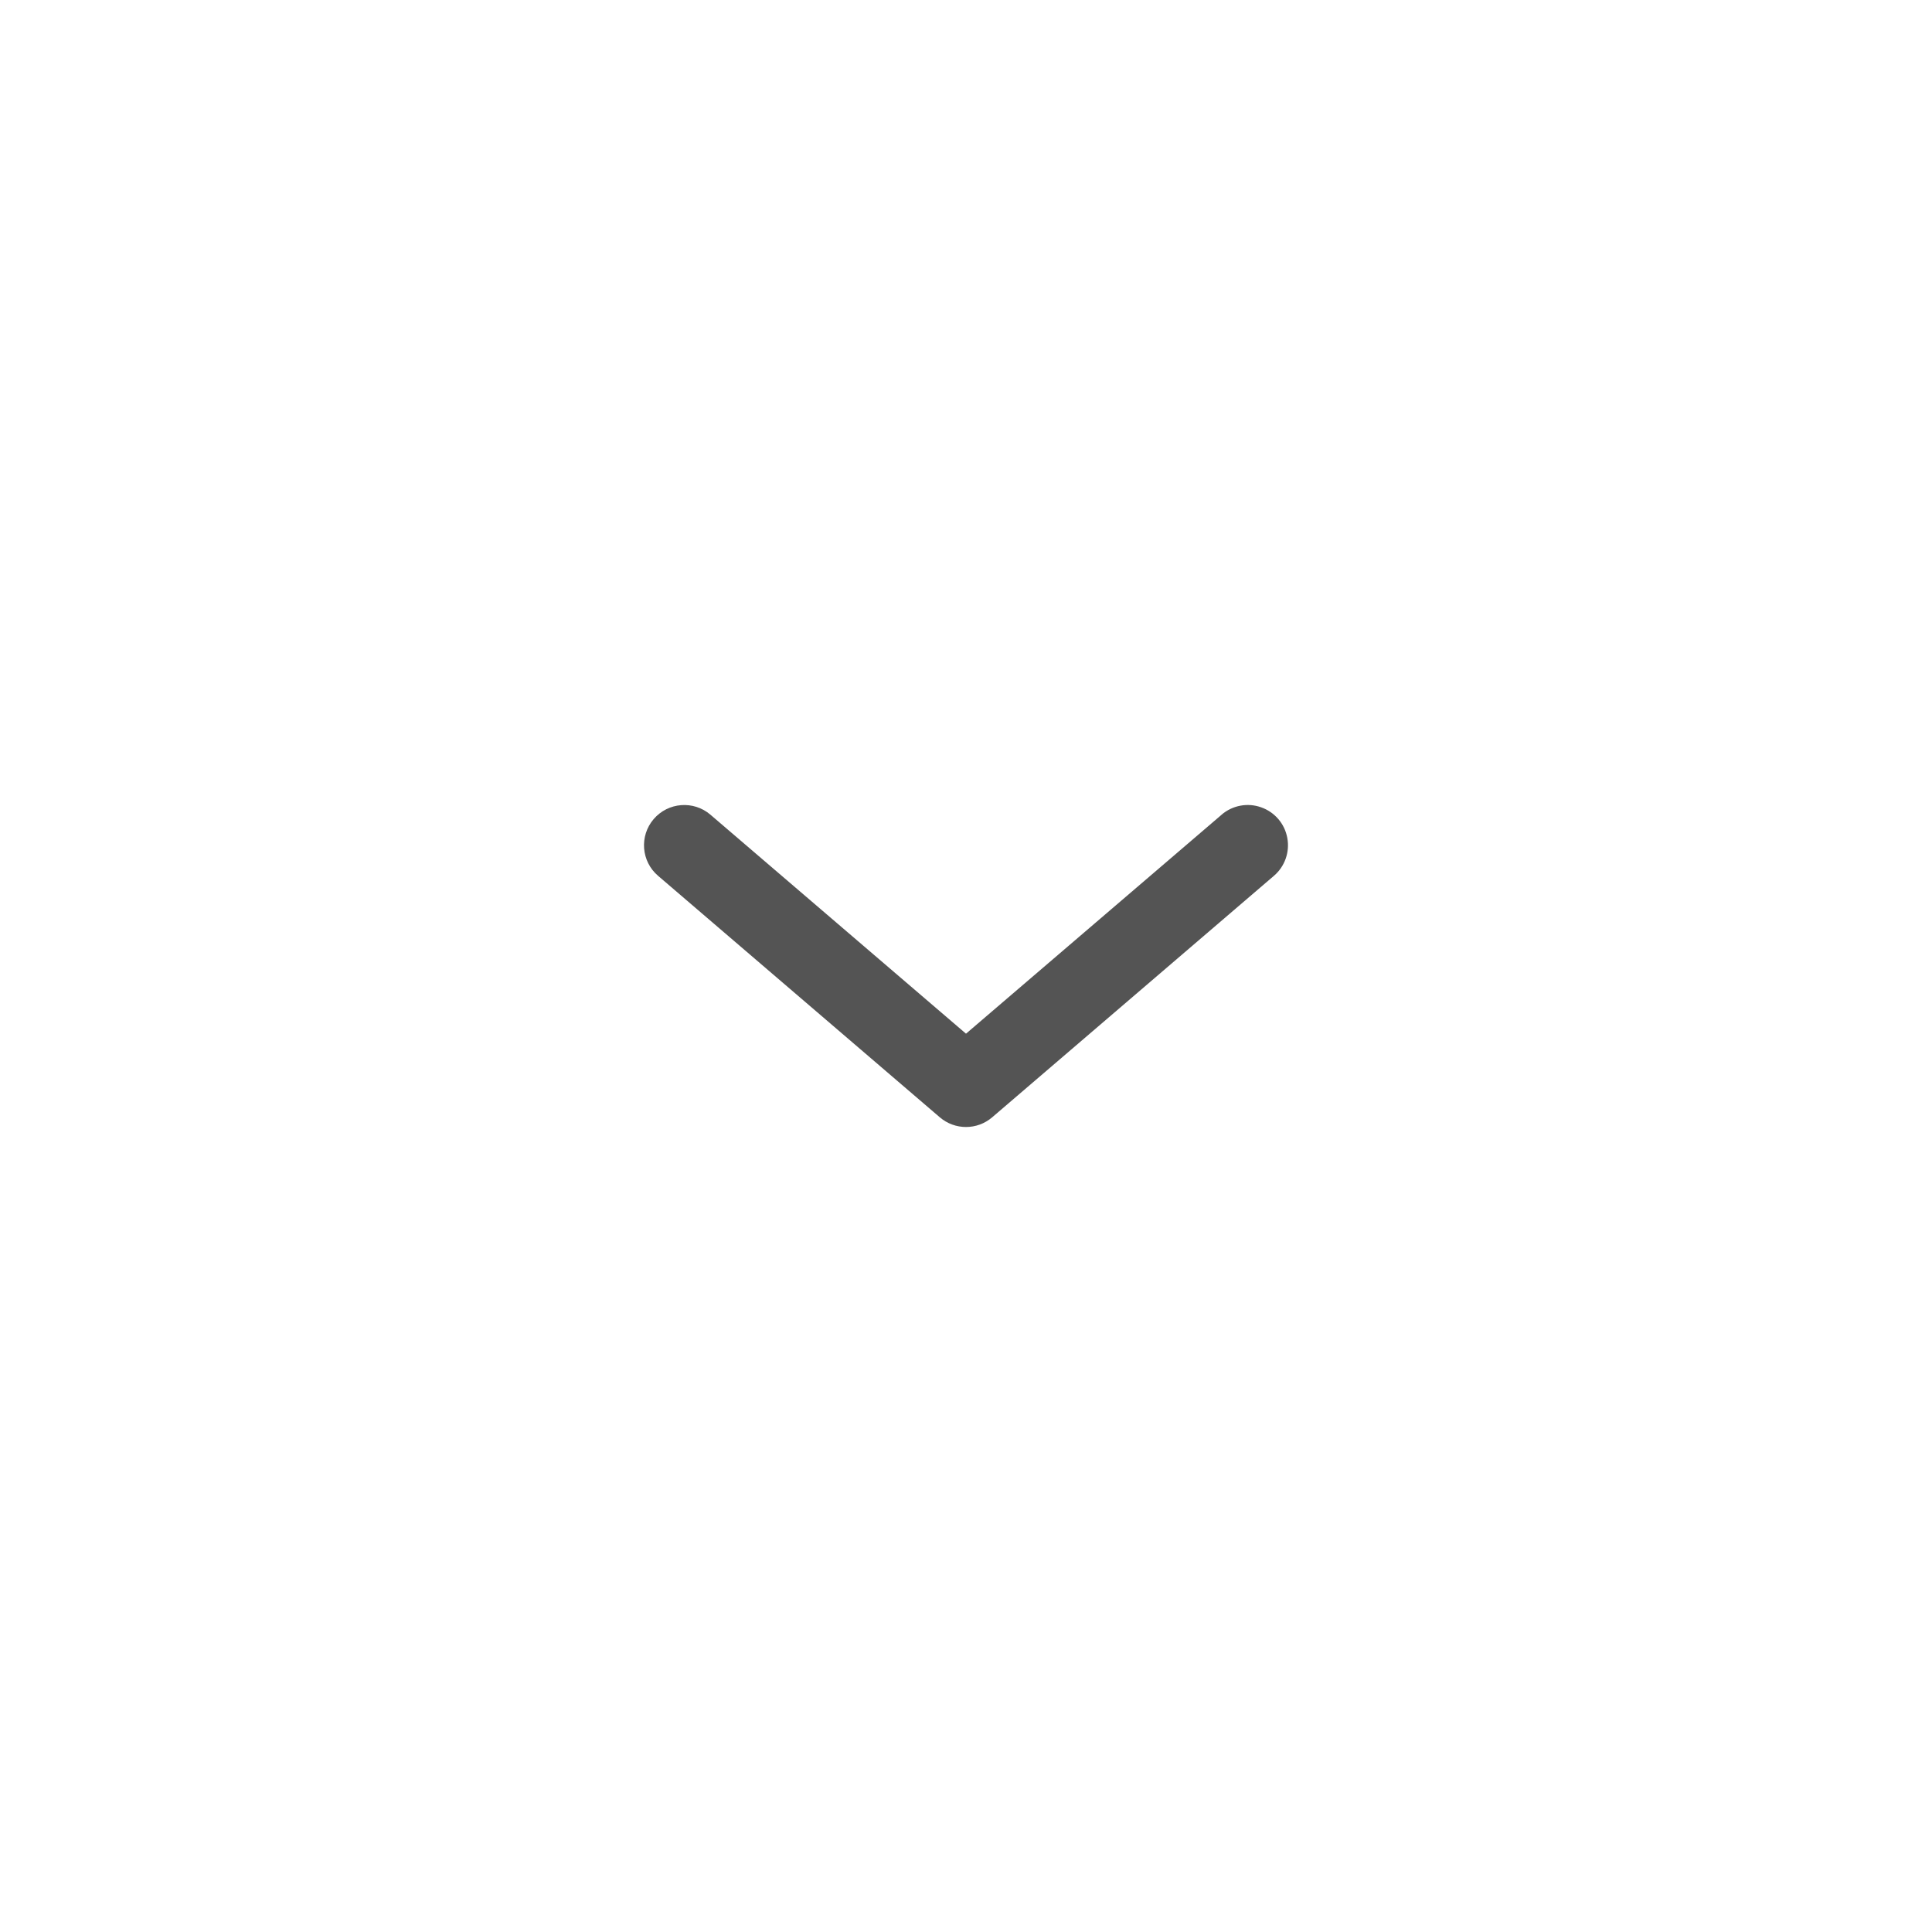
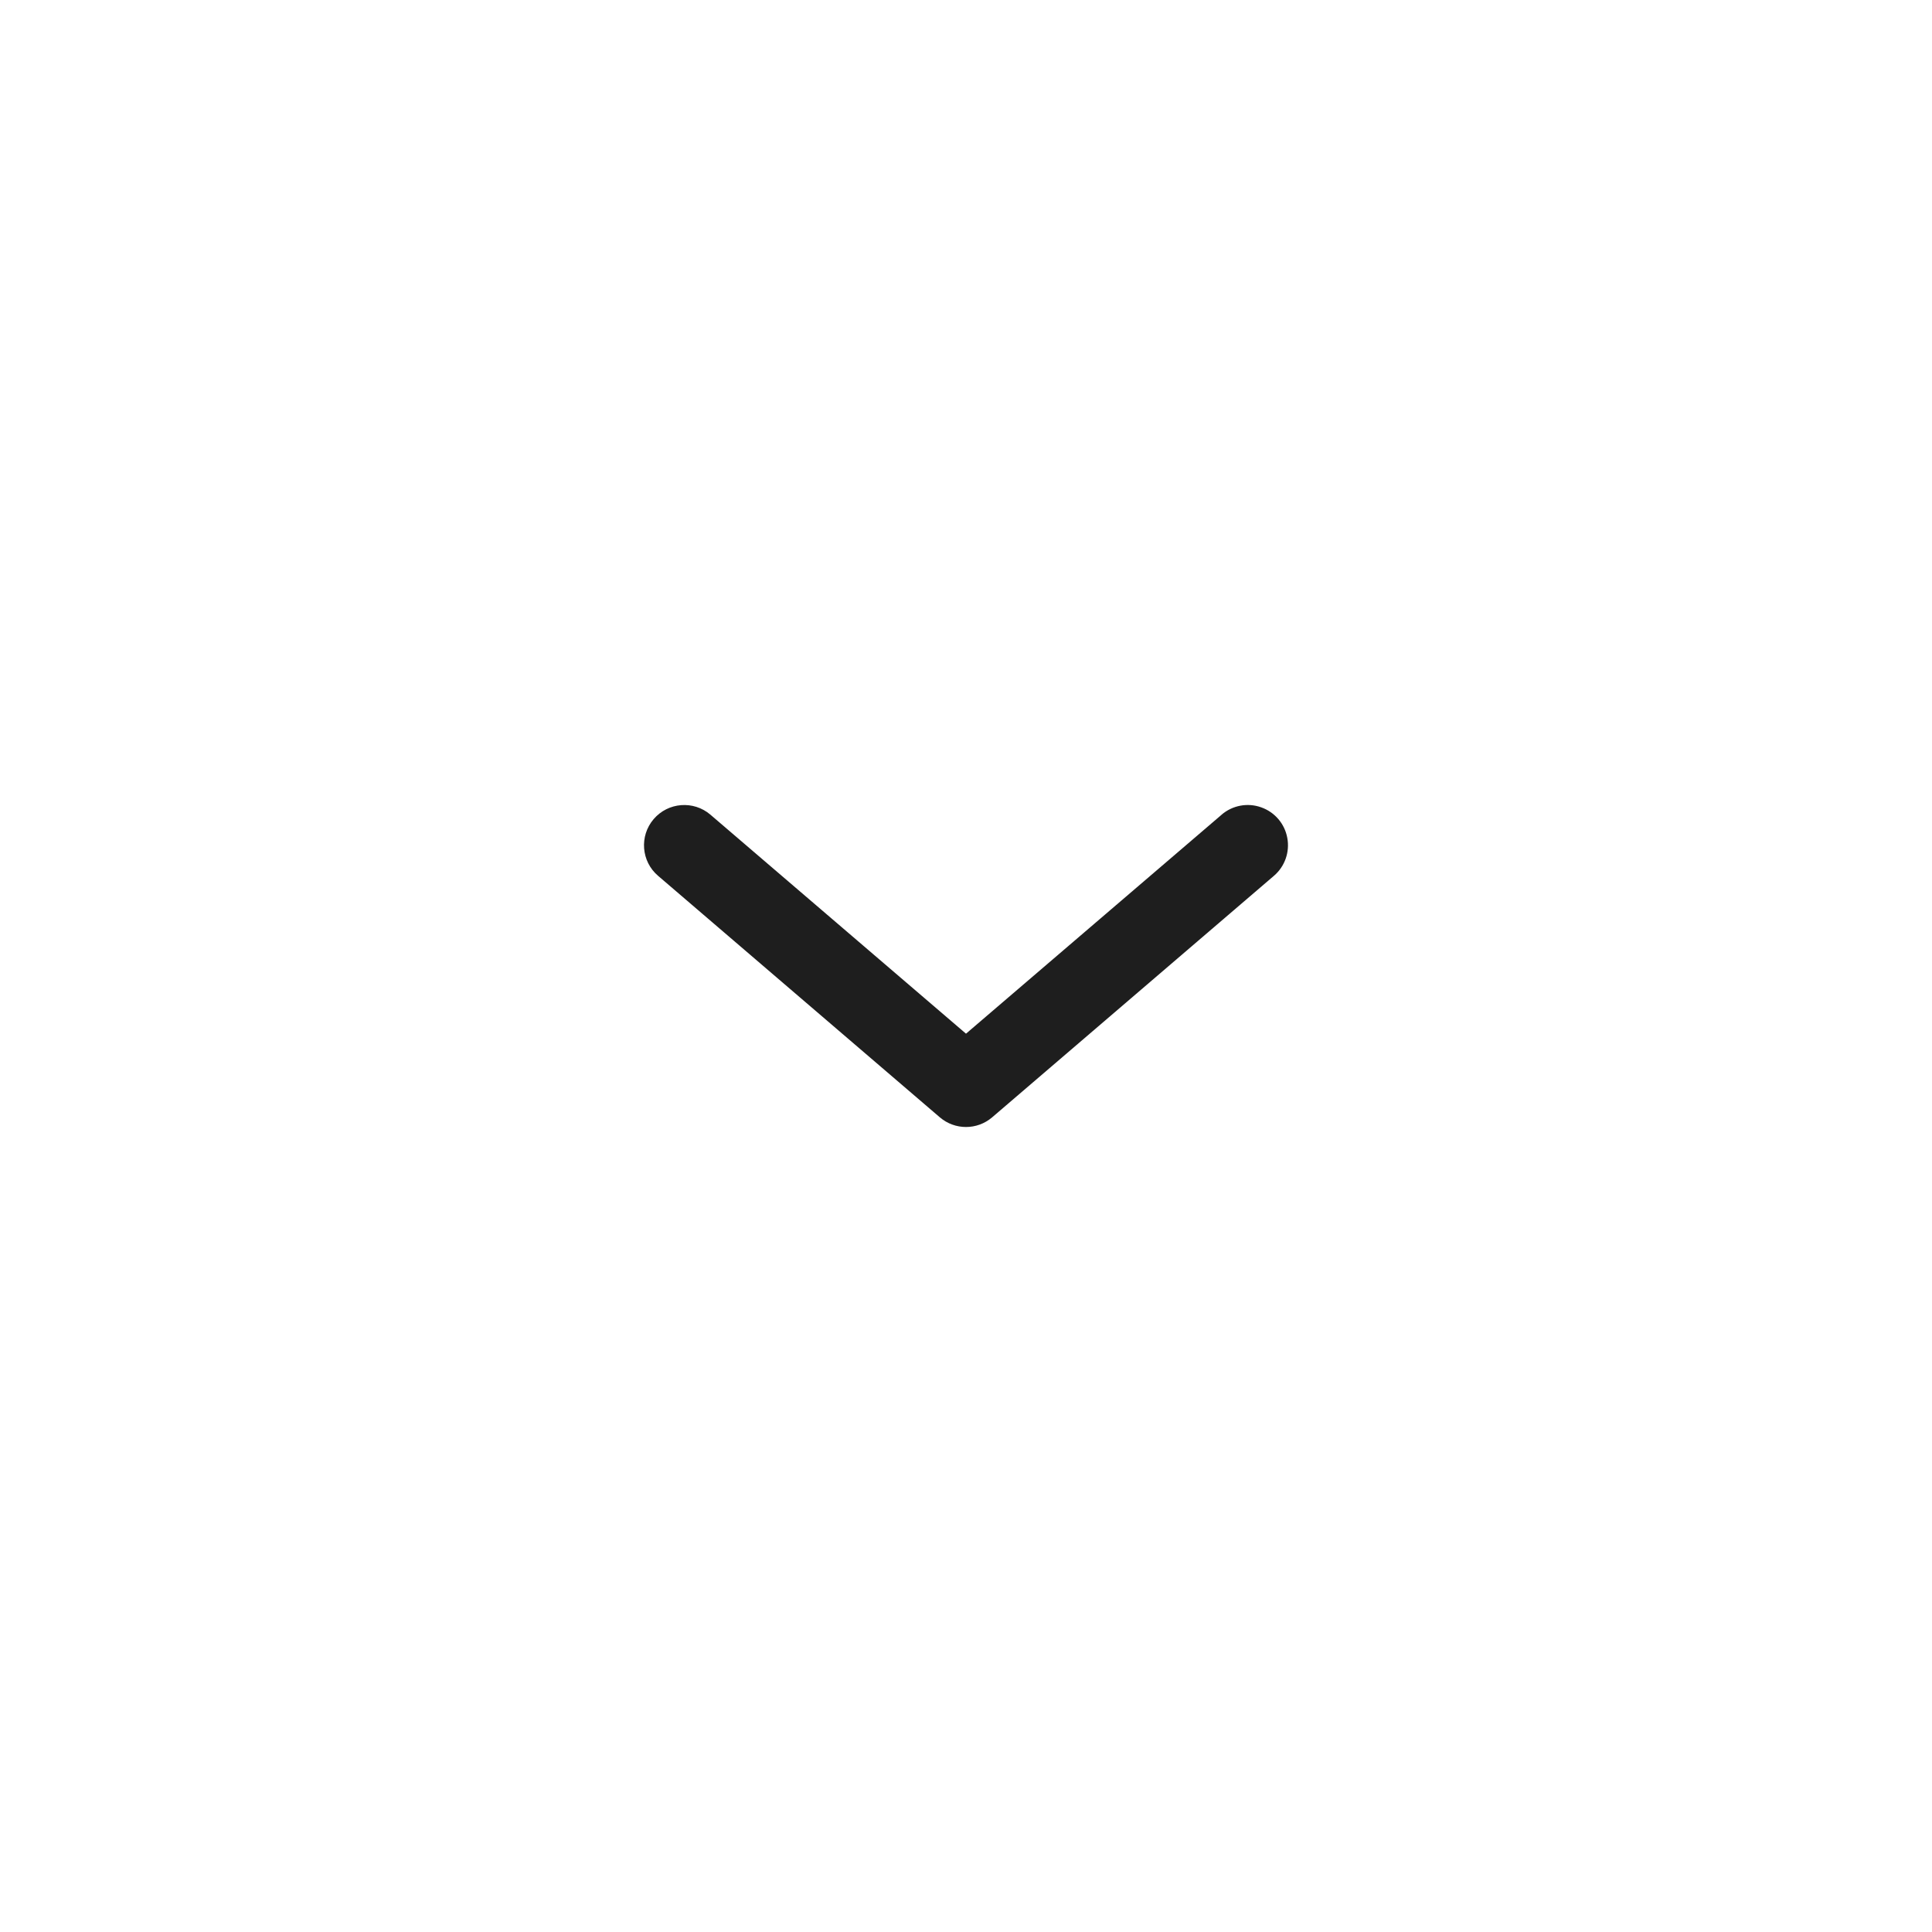
<svg xmlns="http://www.w3.org/2000/svg" width="30" height="30" viewBox="0 0 30 30" fill="none">
  <g id="01) Icons / Line /  chevron-down">
-     <path id="chevron-down" fill-rule="evenodd" clip-rule="evenodd" d="M18.969 12.65C19.139 12.505 19.373 12.461 19.583 12.536C19.794 12.61 19.949 12.791 19.989 13.011C20.03 13.23 19.951 13.455 19.781 13.6L15.406 17.35C15.172 17.55 14.828 17.55 14.594 17.35L10.219 13.6C9.956 13.376 9.926 12.981 10.15 12.719C10.374 12.457 10.769 12.426 11.031 12.65L15 16.051L18.969 12.651V12.65Z" fill="#545454" />
+     <path id="chevron-down" fill-rule="evenodd" clip-rule="evenodd" d="M18.969 12.65C19.139 12.505 19.373 12.461 19.583 12.536C19.794 12.61 19.949 12.791 19.989 13.011C20.03 13.23 19.951 13.455 19.781 13.6L15.406 17.35C15.172 17.55 14.828 17.55 14.594 17.35L10.219 13.6C9.956 13.376 9.926 12.981 10.15 12.719C10.374 12.457 10.769 12.426 11.031 12.65L15 16.051L18.969 12.651V12.65Z" fill="#1e1e1e" />
  </g>
</svg>
